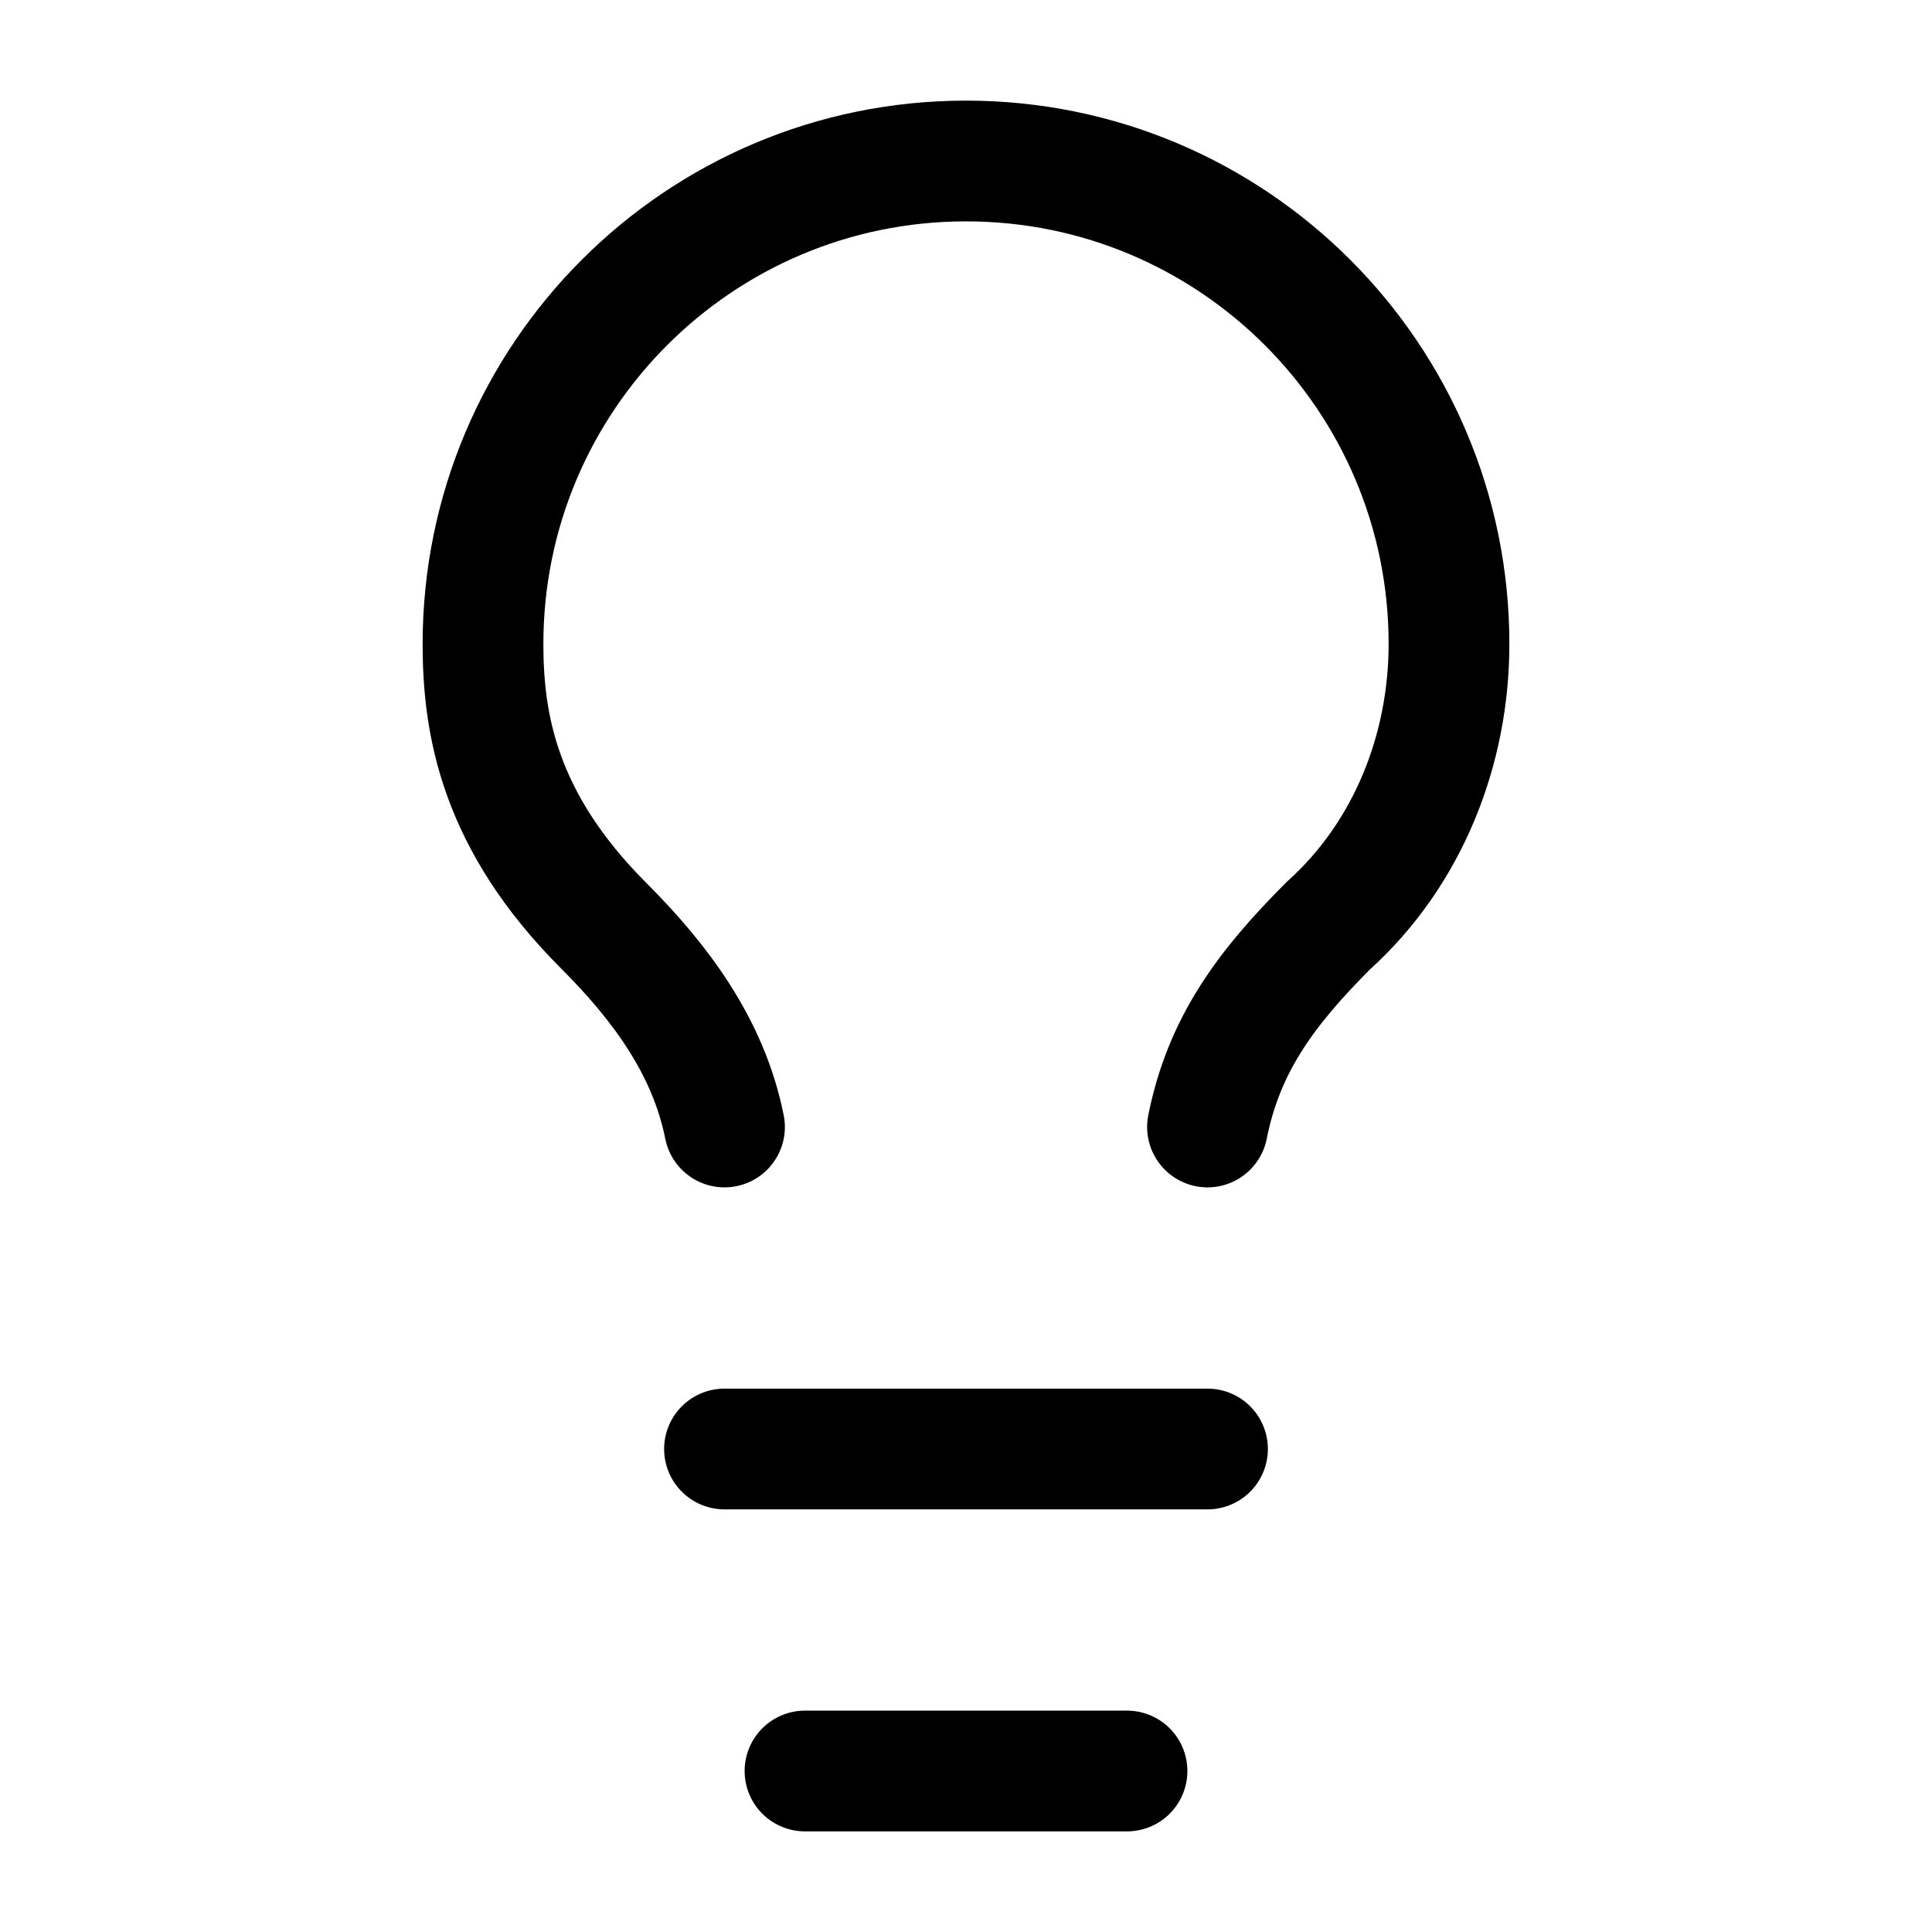
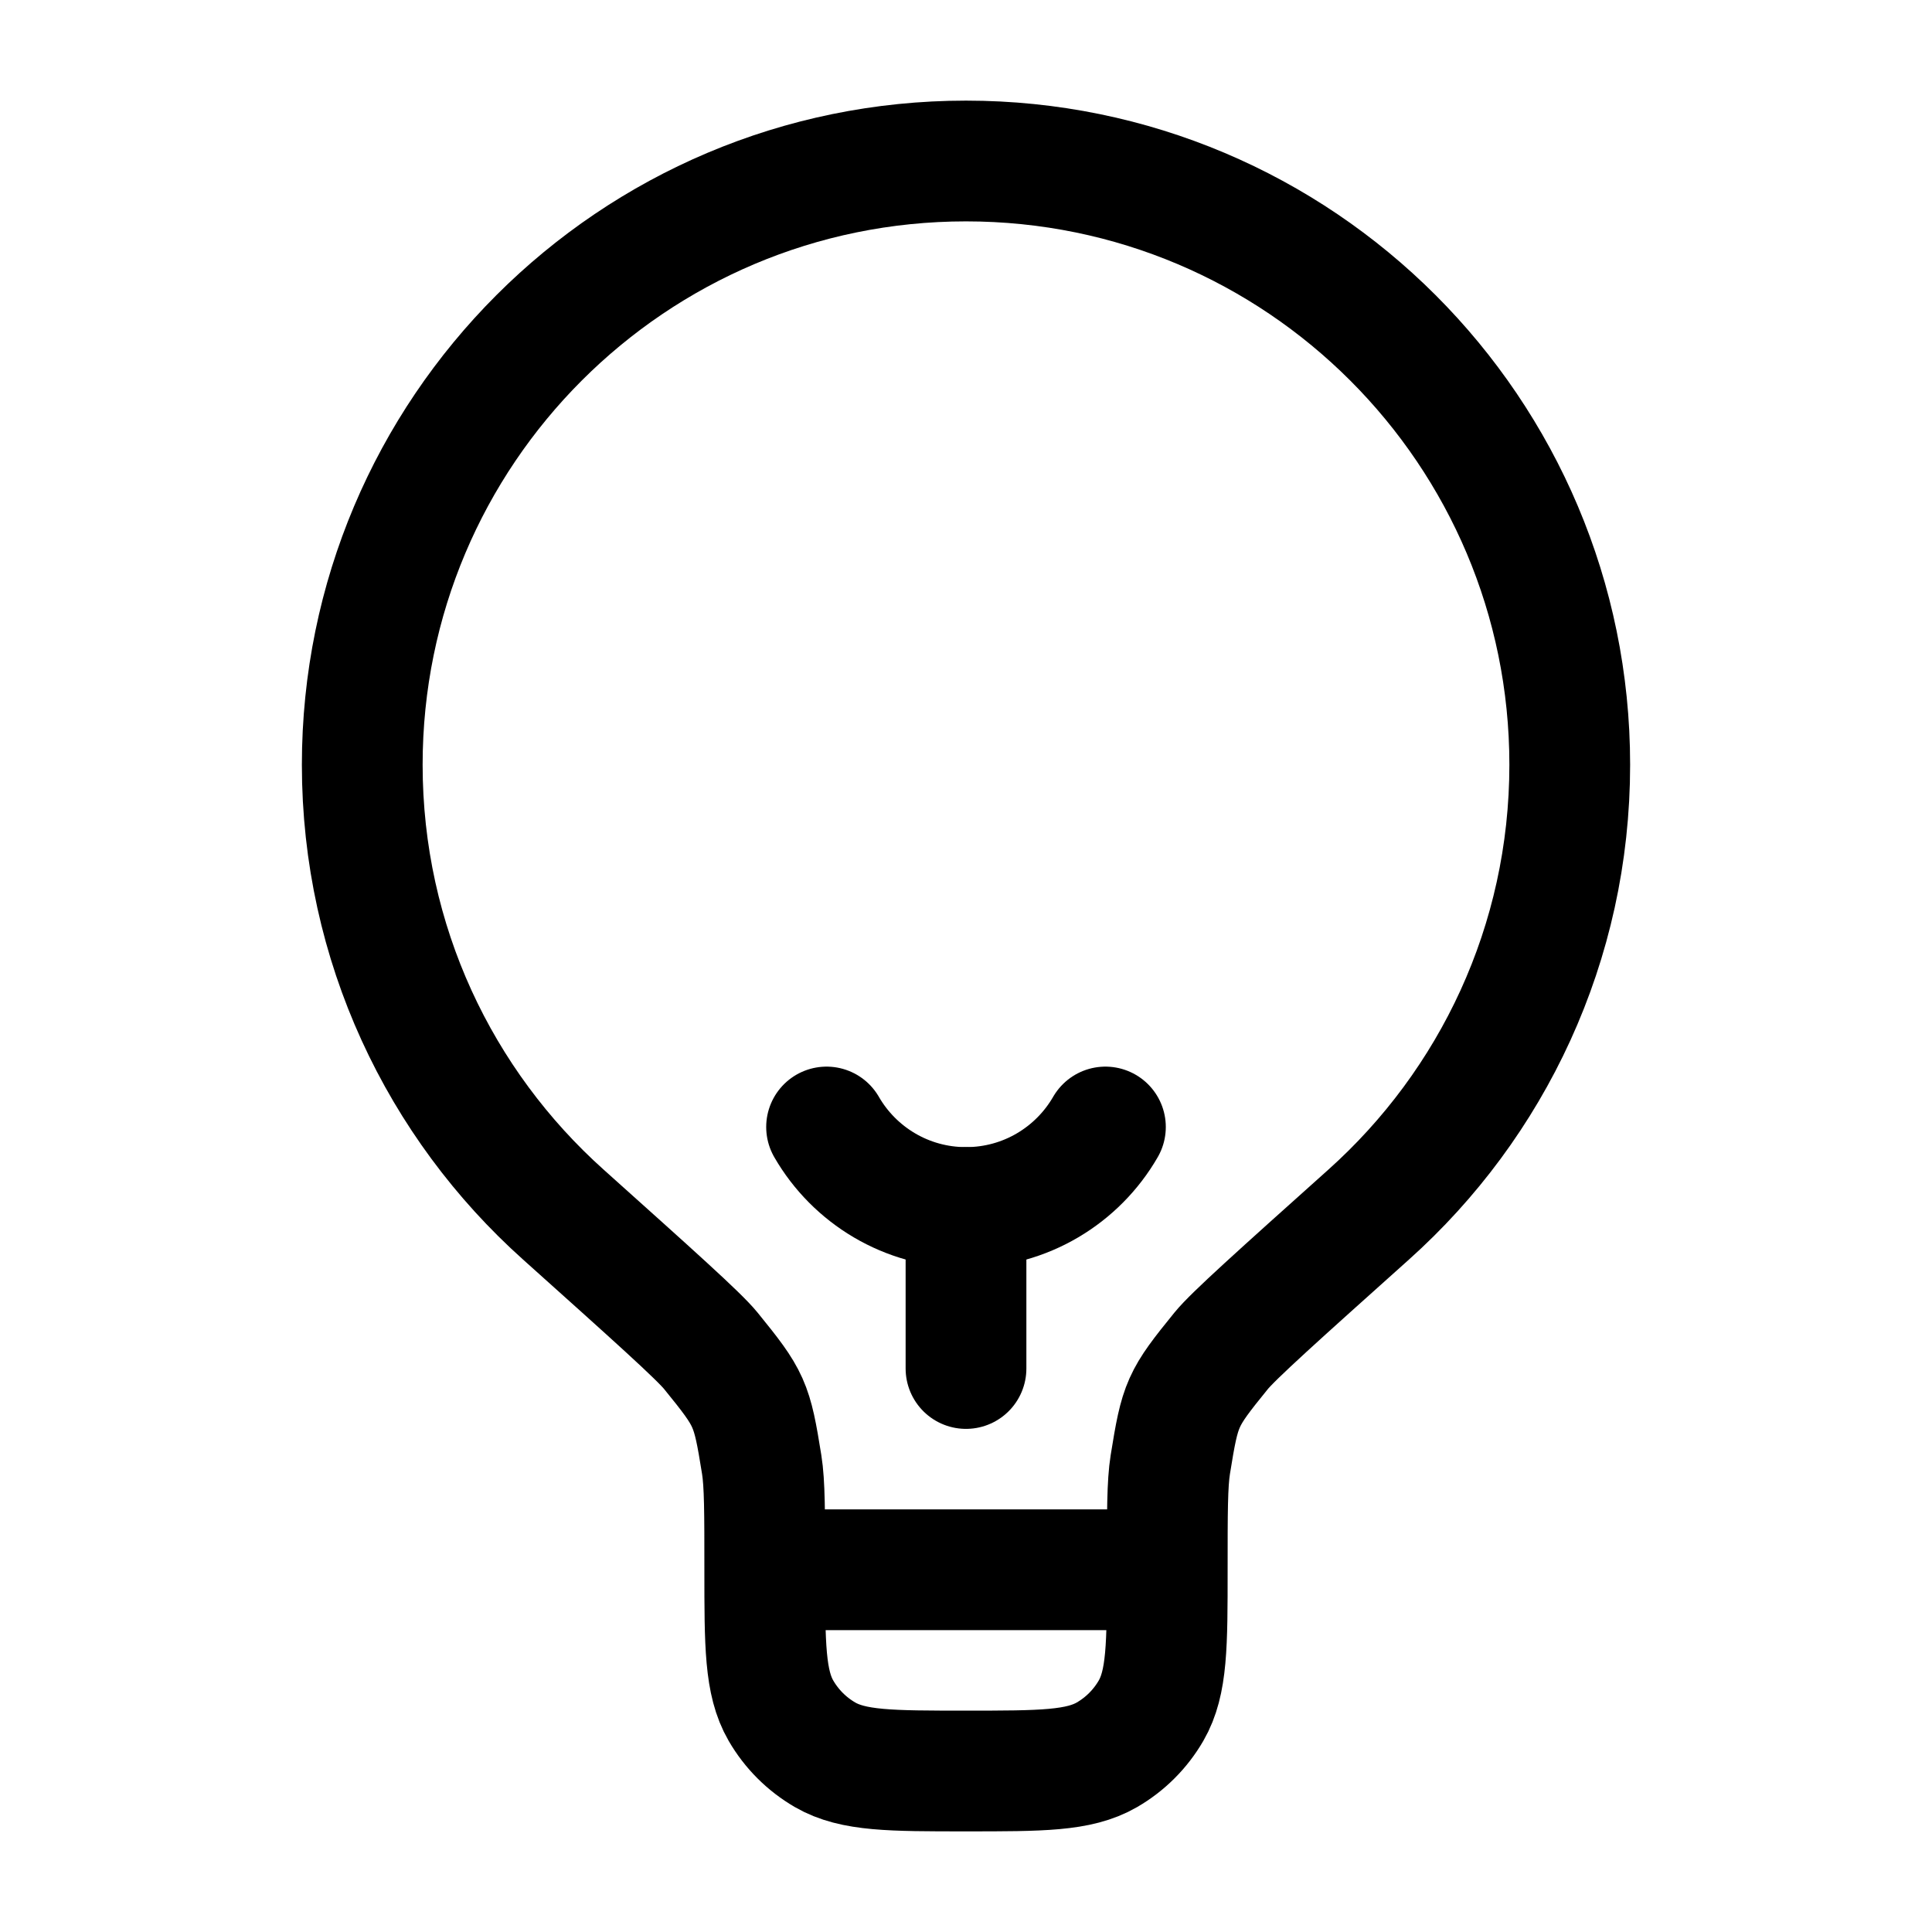
- <svg xmlns="http://www.w3.org/2000/svg" width="24" height="24" viewBox="0 0 24 24" fill="none" stroke="currentColor" stroke-width="1.5" stroke-linecap="round" stroke-linejoin="round" class="lucide lucide-lightbulb" aria-hidden="true">
-   <path d="M15 14c.2-1 .7-1.7 1.5-2.5 1-.9 1.5-2.2 1.5-3.5A6 6 0 0 0 6 8c0 1 .2 2.2 1.5 3.5.7.7 1.3 1.5 1.5 2.5" />
-   <path d="M9 18h6" />
-   <path d="M10 22h4" />
+ <svg xmlns="http://www.w3.org/2000/svg" width="24" height="24" viewBox="0 0 24 24" fill="none">
+   <path d="M14.5 19.5H9.5M14.5 19.5C14.5 18.787 14.5 18.43 14.538 18.193C14.661 17.43 14.682 17.381 15.169 16.781C15.32 16.595 15.88 16.093 17.001 15.089C18.535 13.716 19.5 11.721 19.5 9.5C19.5 5.358 16.142 2 12 2C7.858 2 4.5 5.358 4.5 9.5C4.5 11.721 5.465 13.716 6.999 15.089C8.119 16.093 8.68 16.595 8.831 16.781C9.318 17.381 9.339 17.43 9.462 18.193C9.5 18.43 9.5 18.787 9.5 19.5M14.5 19.5C14.5 20.435 14.5 20.902 14.299 21.25C14.167 21.478 13.978 21.667 13.75 21.799C13.402 22 12.935 22 12 22C11.065 22 10.598 22 10.25 21.799C10.022 21.667 9.833 21.478 9.701 21.25C9.5 20.902 9.5 20.435 9.5 19.5" stroke-width="1.5" stroke-linecap="round" stroke="currentColor" />
+   <path d="M12 17V15" stroke-width="1.5" stroke-linecap="round" stroke="currentColor" />
+   <path d="M13.732 14C13.387 14.598 12.74 15 12 15C11.26 15 10.613 14.598 10.268 14" stroke-width="1.5" stroke-linecap="round" stroke="currentColor" />
</svg>
